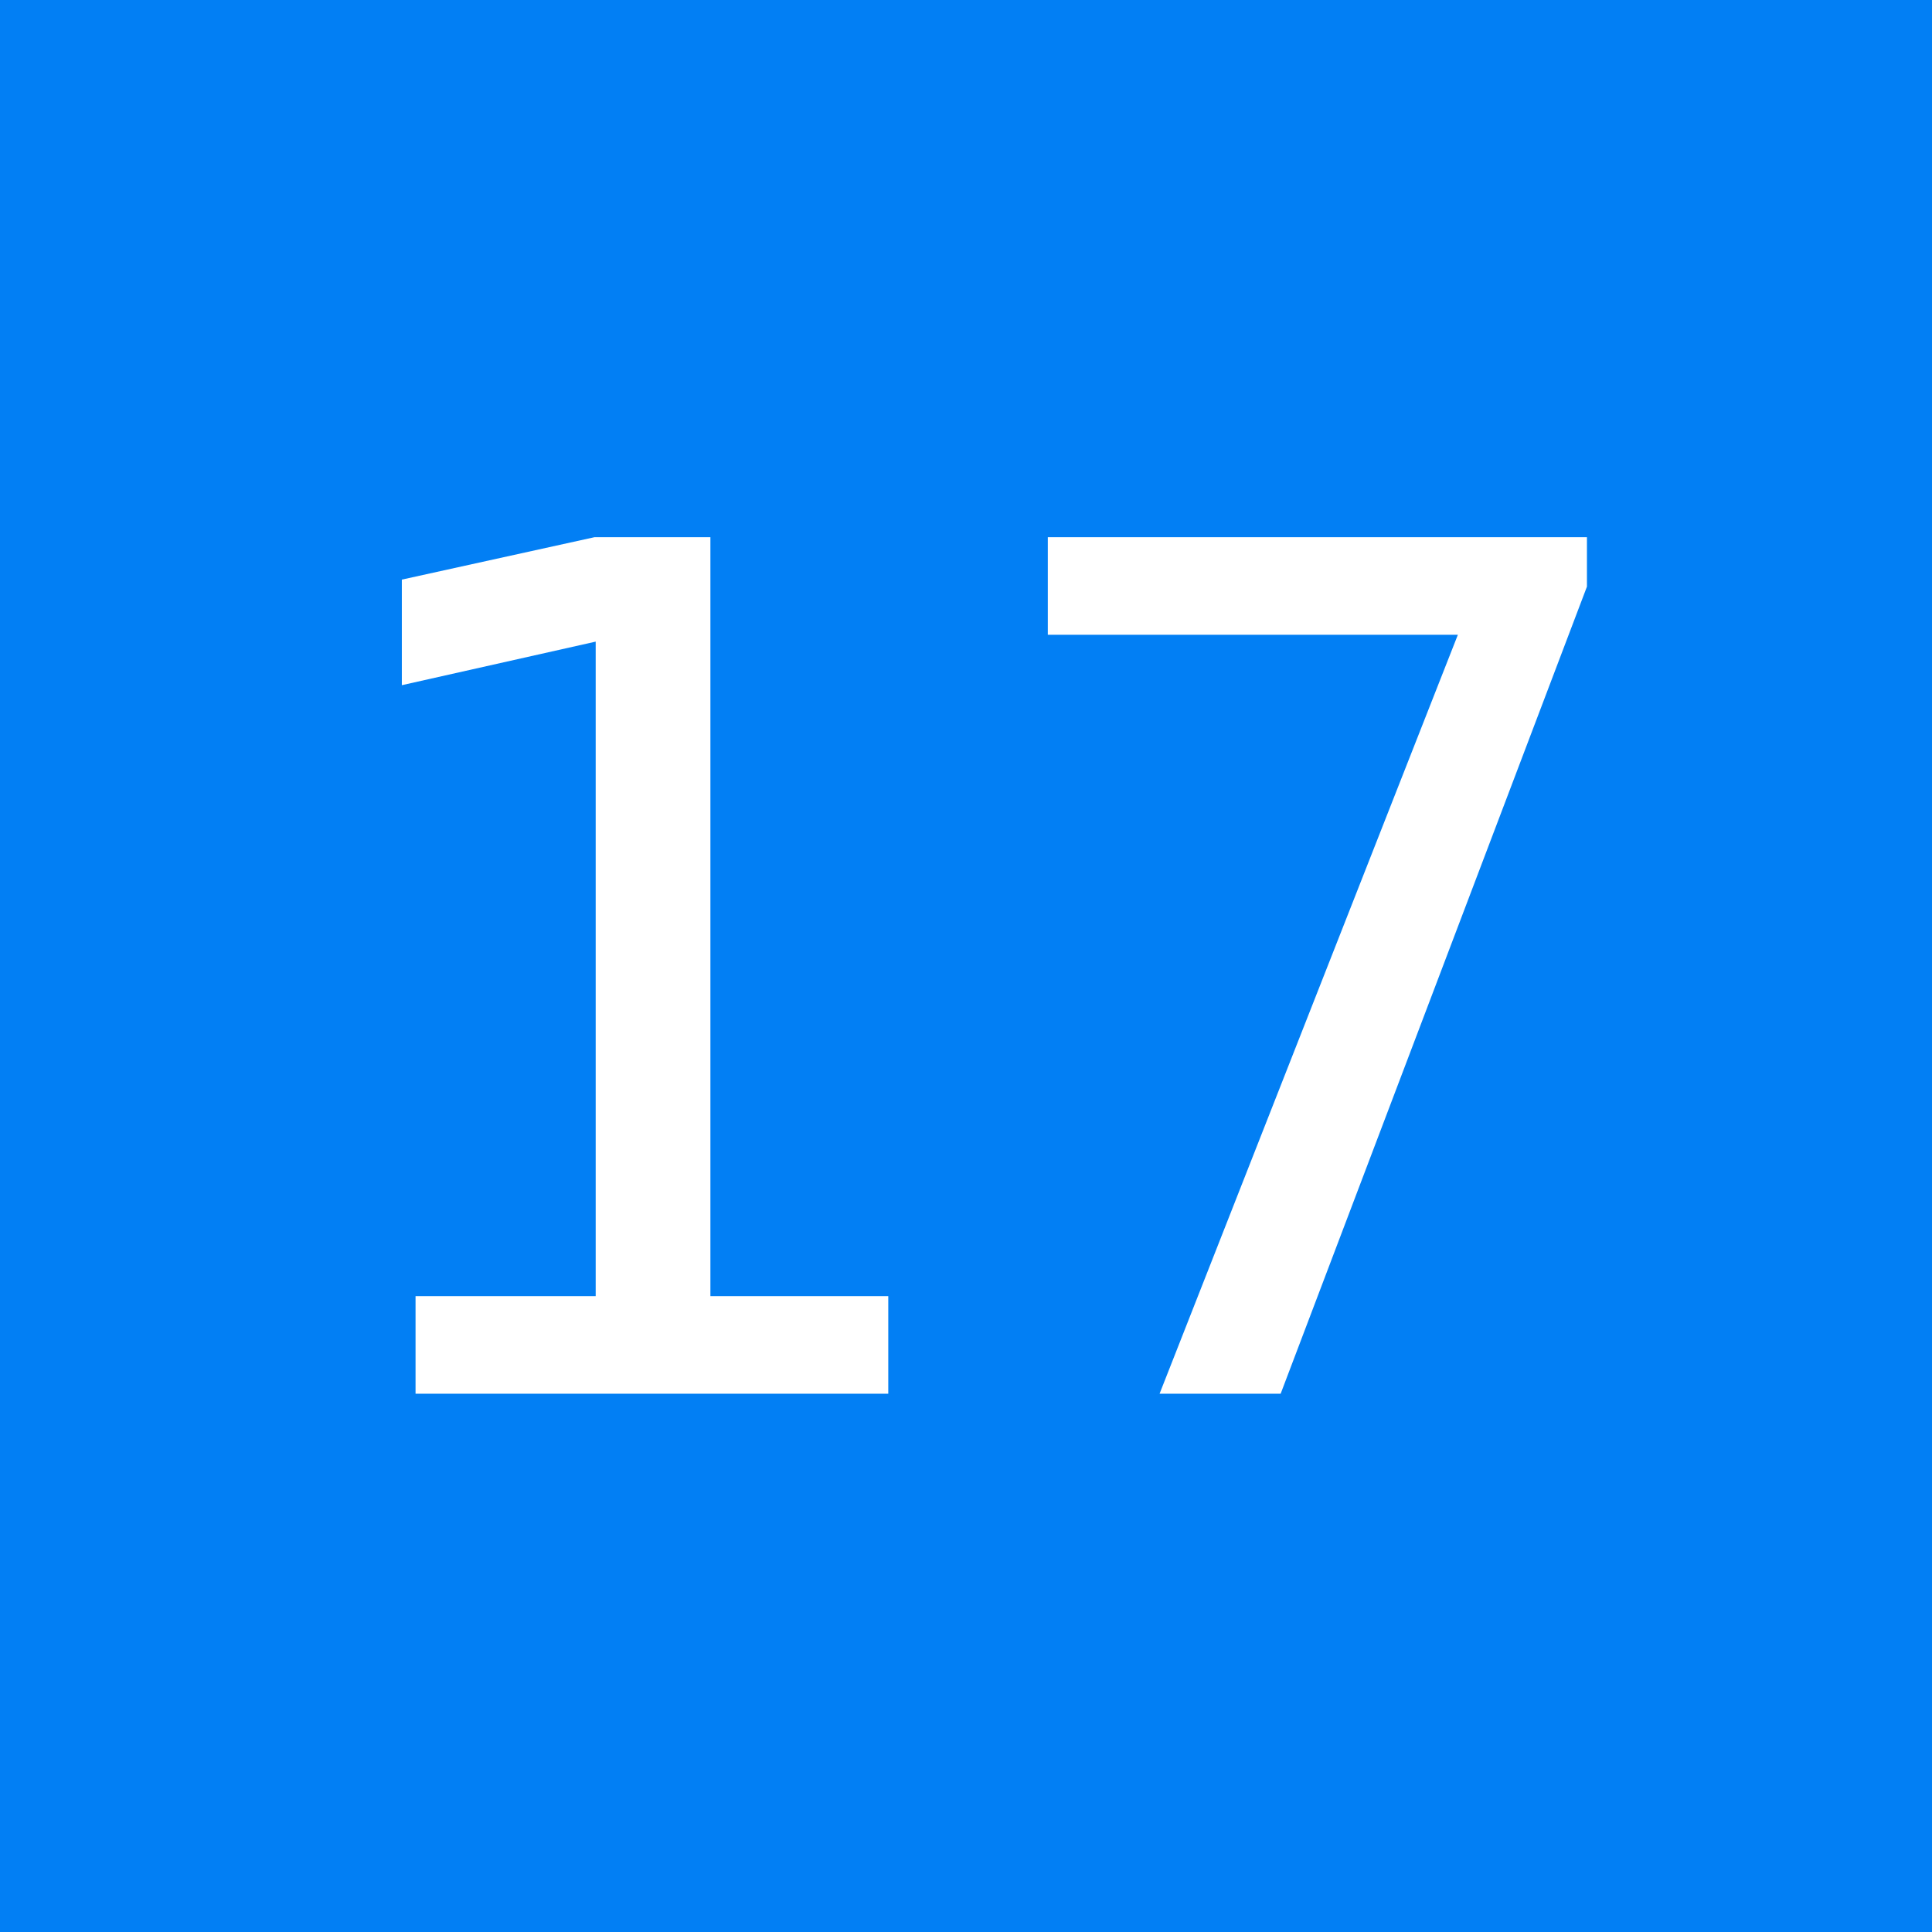
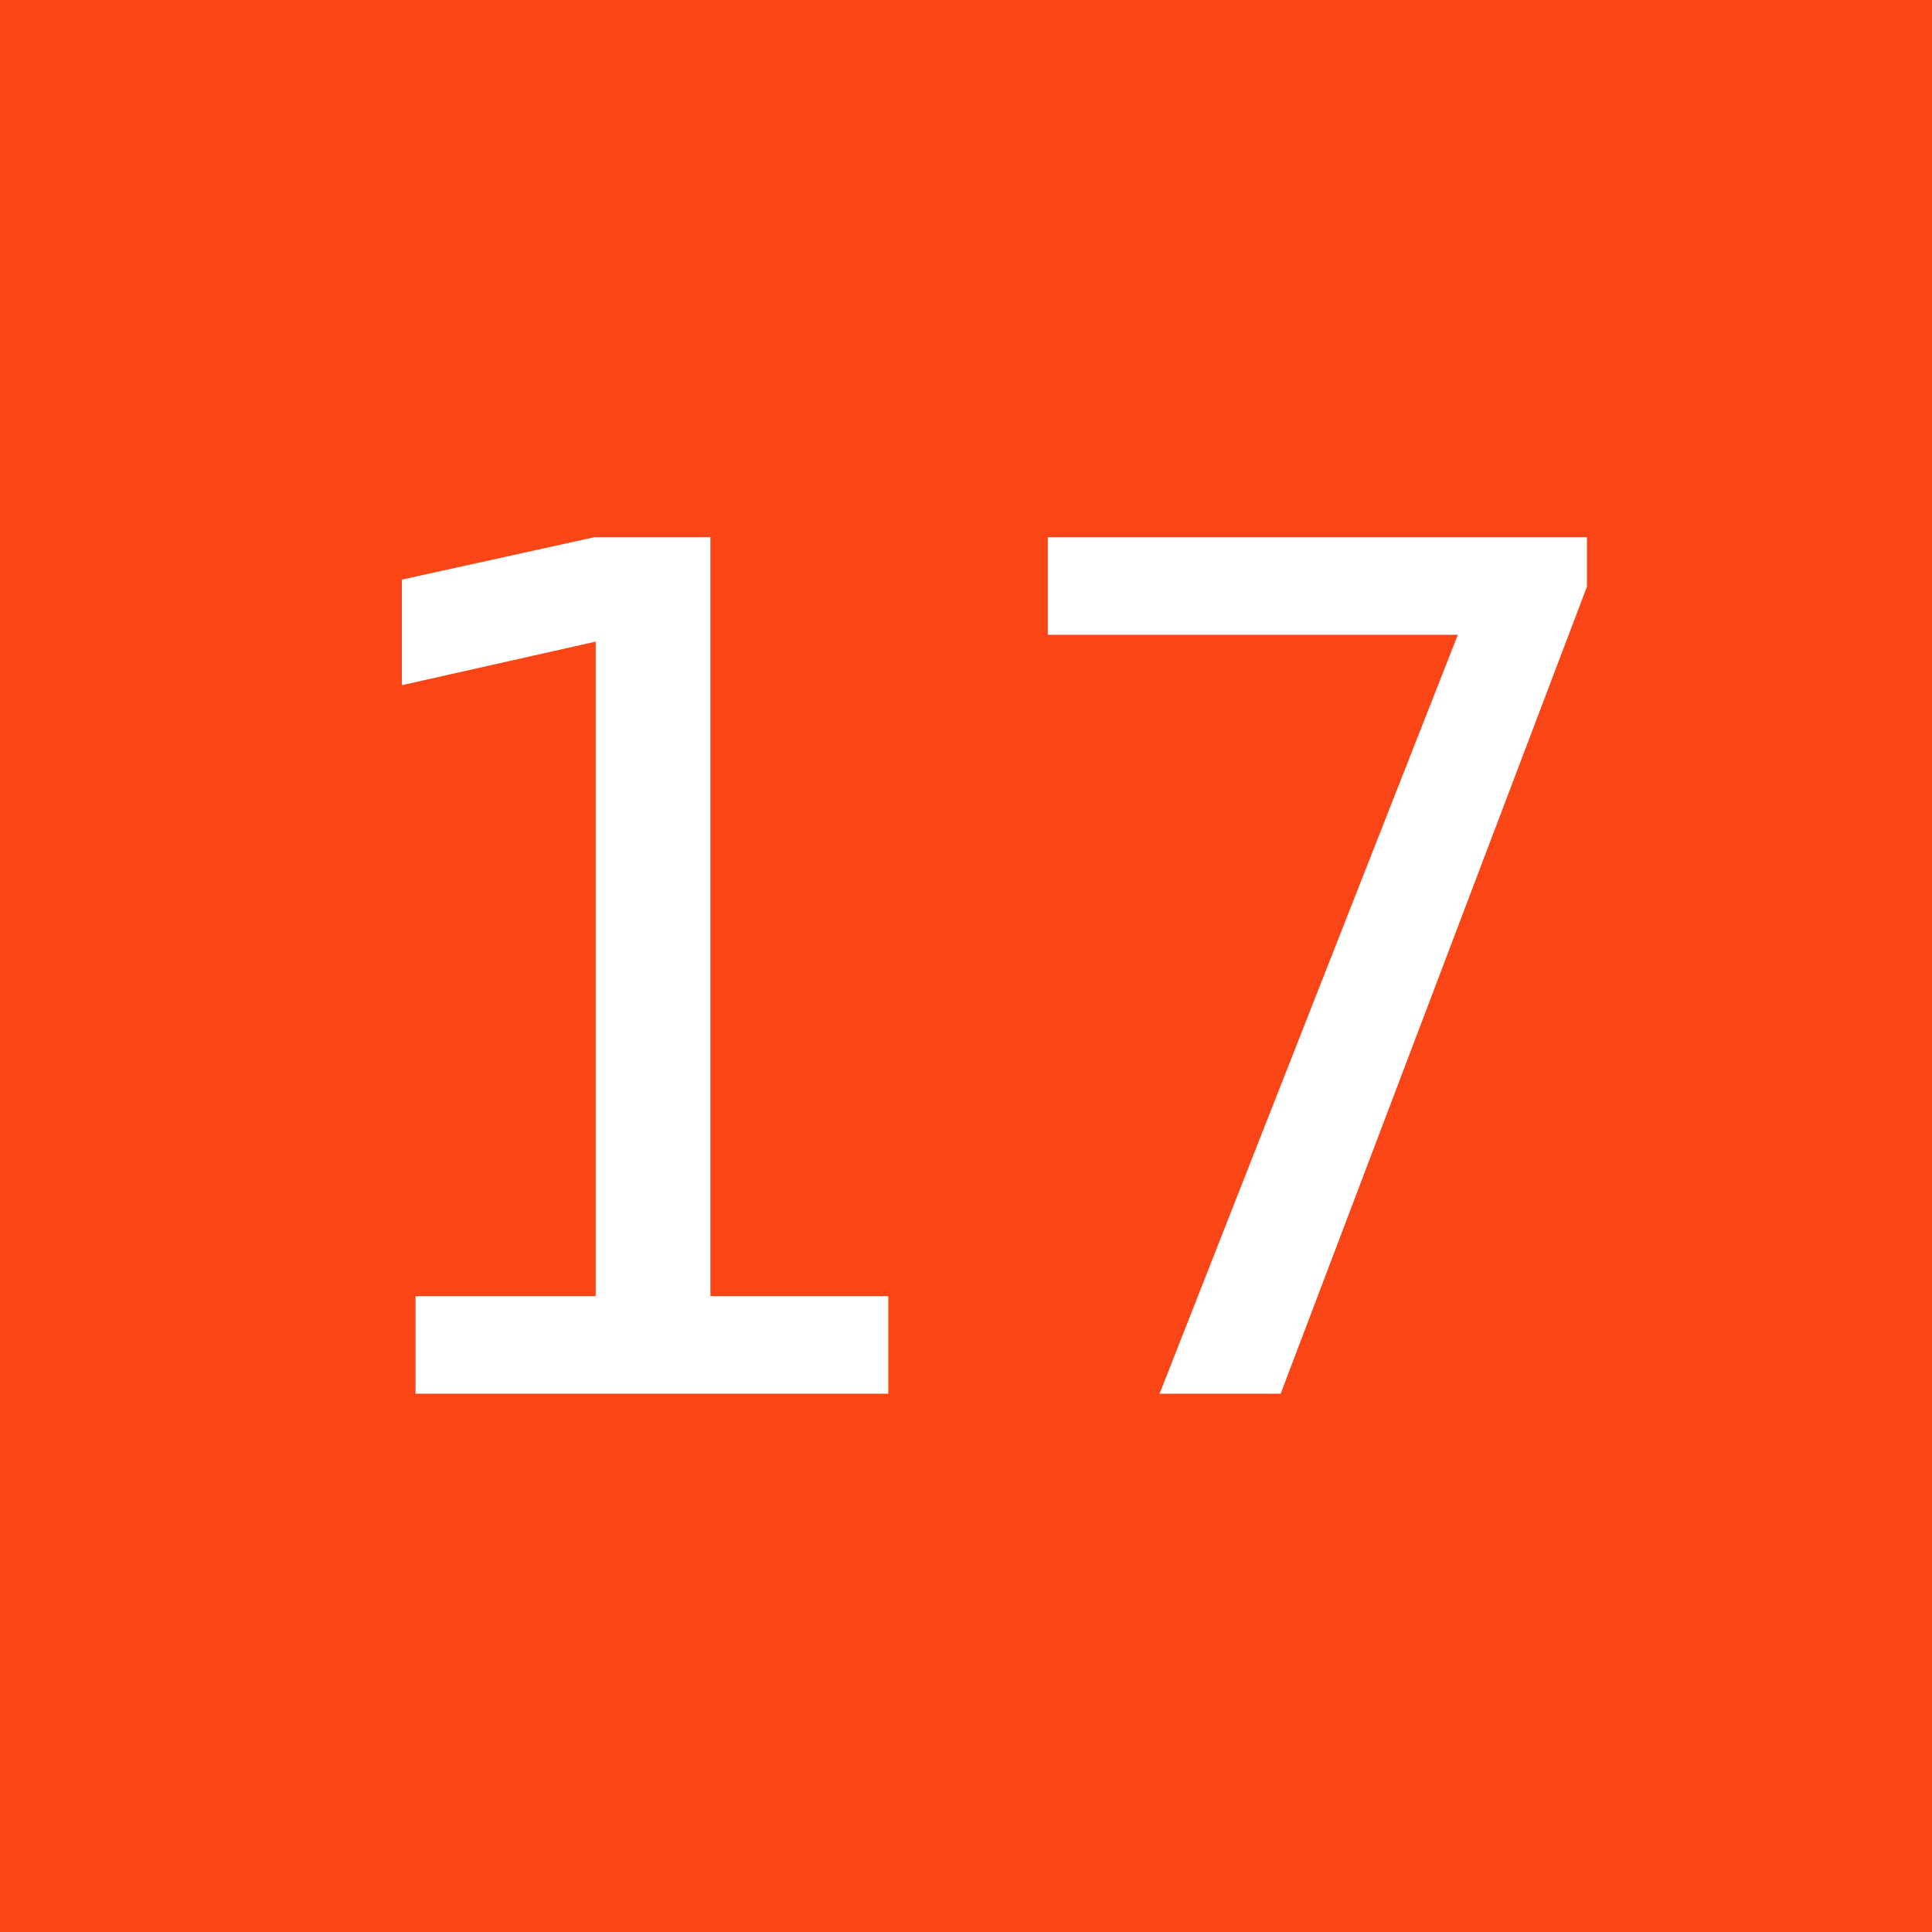
<svg xmlns="http://www.w3.org/2000/svg" width="52.211mm" height="52.211mm" viewBox="0 0 185 185" id="svg2" version="1.1">
  <defs id="defs4" />
  <g id="layer1" transform="translate(-125.5531,-92.80733)" style="display:inline">
-     <path style="opacity:1;fill:#027ff4;fill-opacity:1" d="m 125.553,185.307 0,-92.5 92.5,0 92.5,0 0,92.5 0,92.5 -92.5,0 -92.5,0 0,-92.5 z" id="path5020" />
+     <path style="opacity:1;fill:#FA4616;fill-opacity:1" d="m 125.553,185.307 0,-92.5 92.5,0 92.5,0 0,92.5 0,92.5 -92.5,0 -92.5,0 0,-92.5 z" id="path5020" />
    <text xml:space="preserve" style="font-style:normal;font-weight:normal;font-size:40px;line-height:125%;font-family:sans-serif;letter-spacing:0px;word-spacing:0px;fill:#000000;fill-opacity:1;stroke:none;stroke-width:1px;stroke-linecap:butt;stroke-linejoin:miter;stroke-opacity:1" x="150.515" y="226.259" id="text5024">
      <tspan id="tspan5026" x="150.515" y="226.259" style="font-style:normal;font-variant:normal;font-weight:normal;font-stretch:normal;font-size:112.5px;font-family:monospace;-inkscape-font-specification:monospace;fill:#ffffff">17</tspan>
    </text>
  </g>
</svg>
